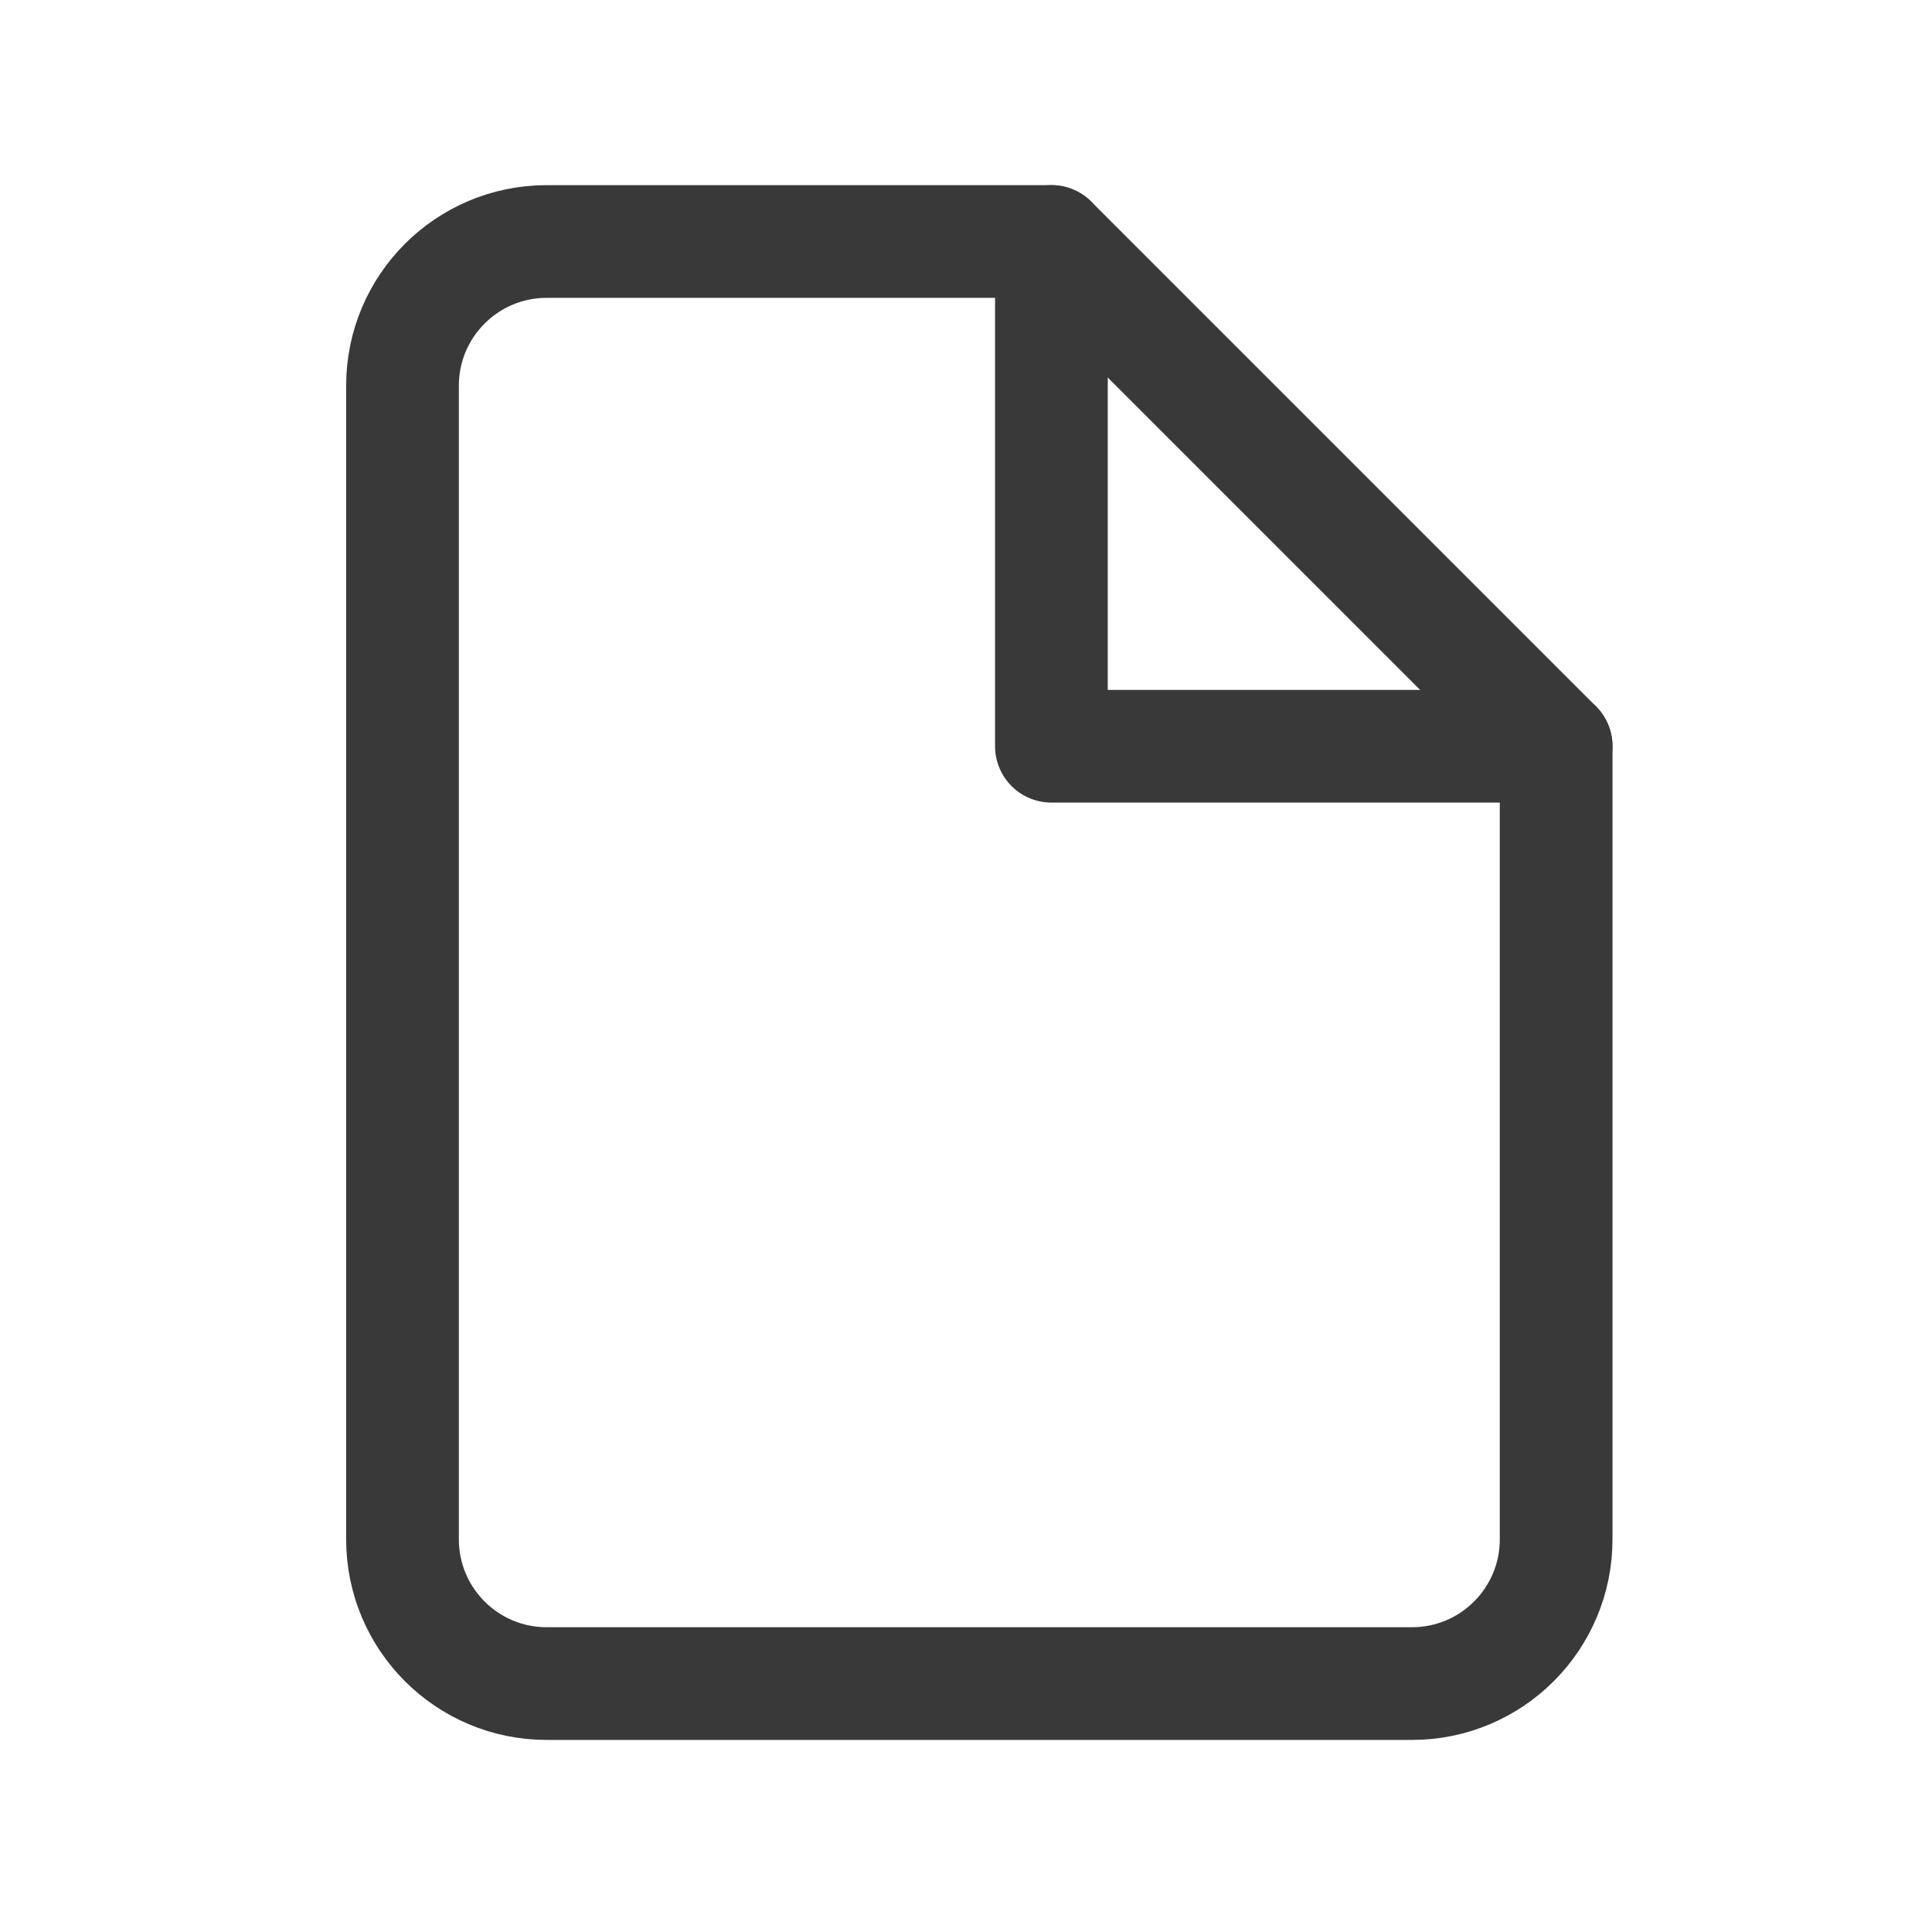
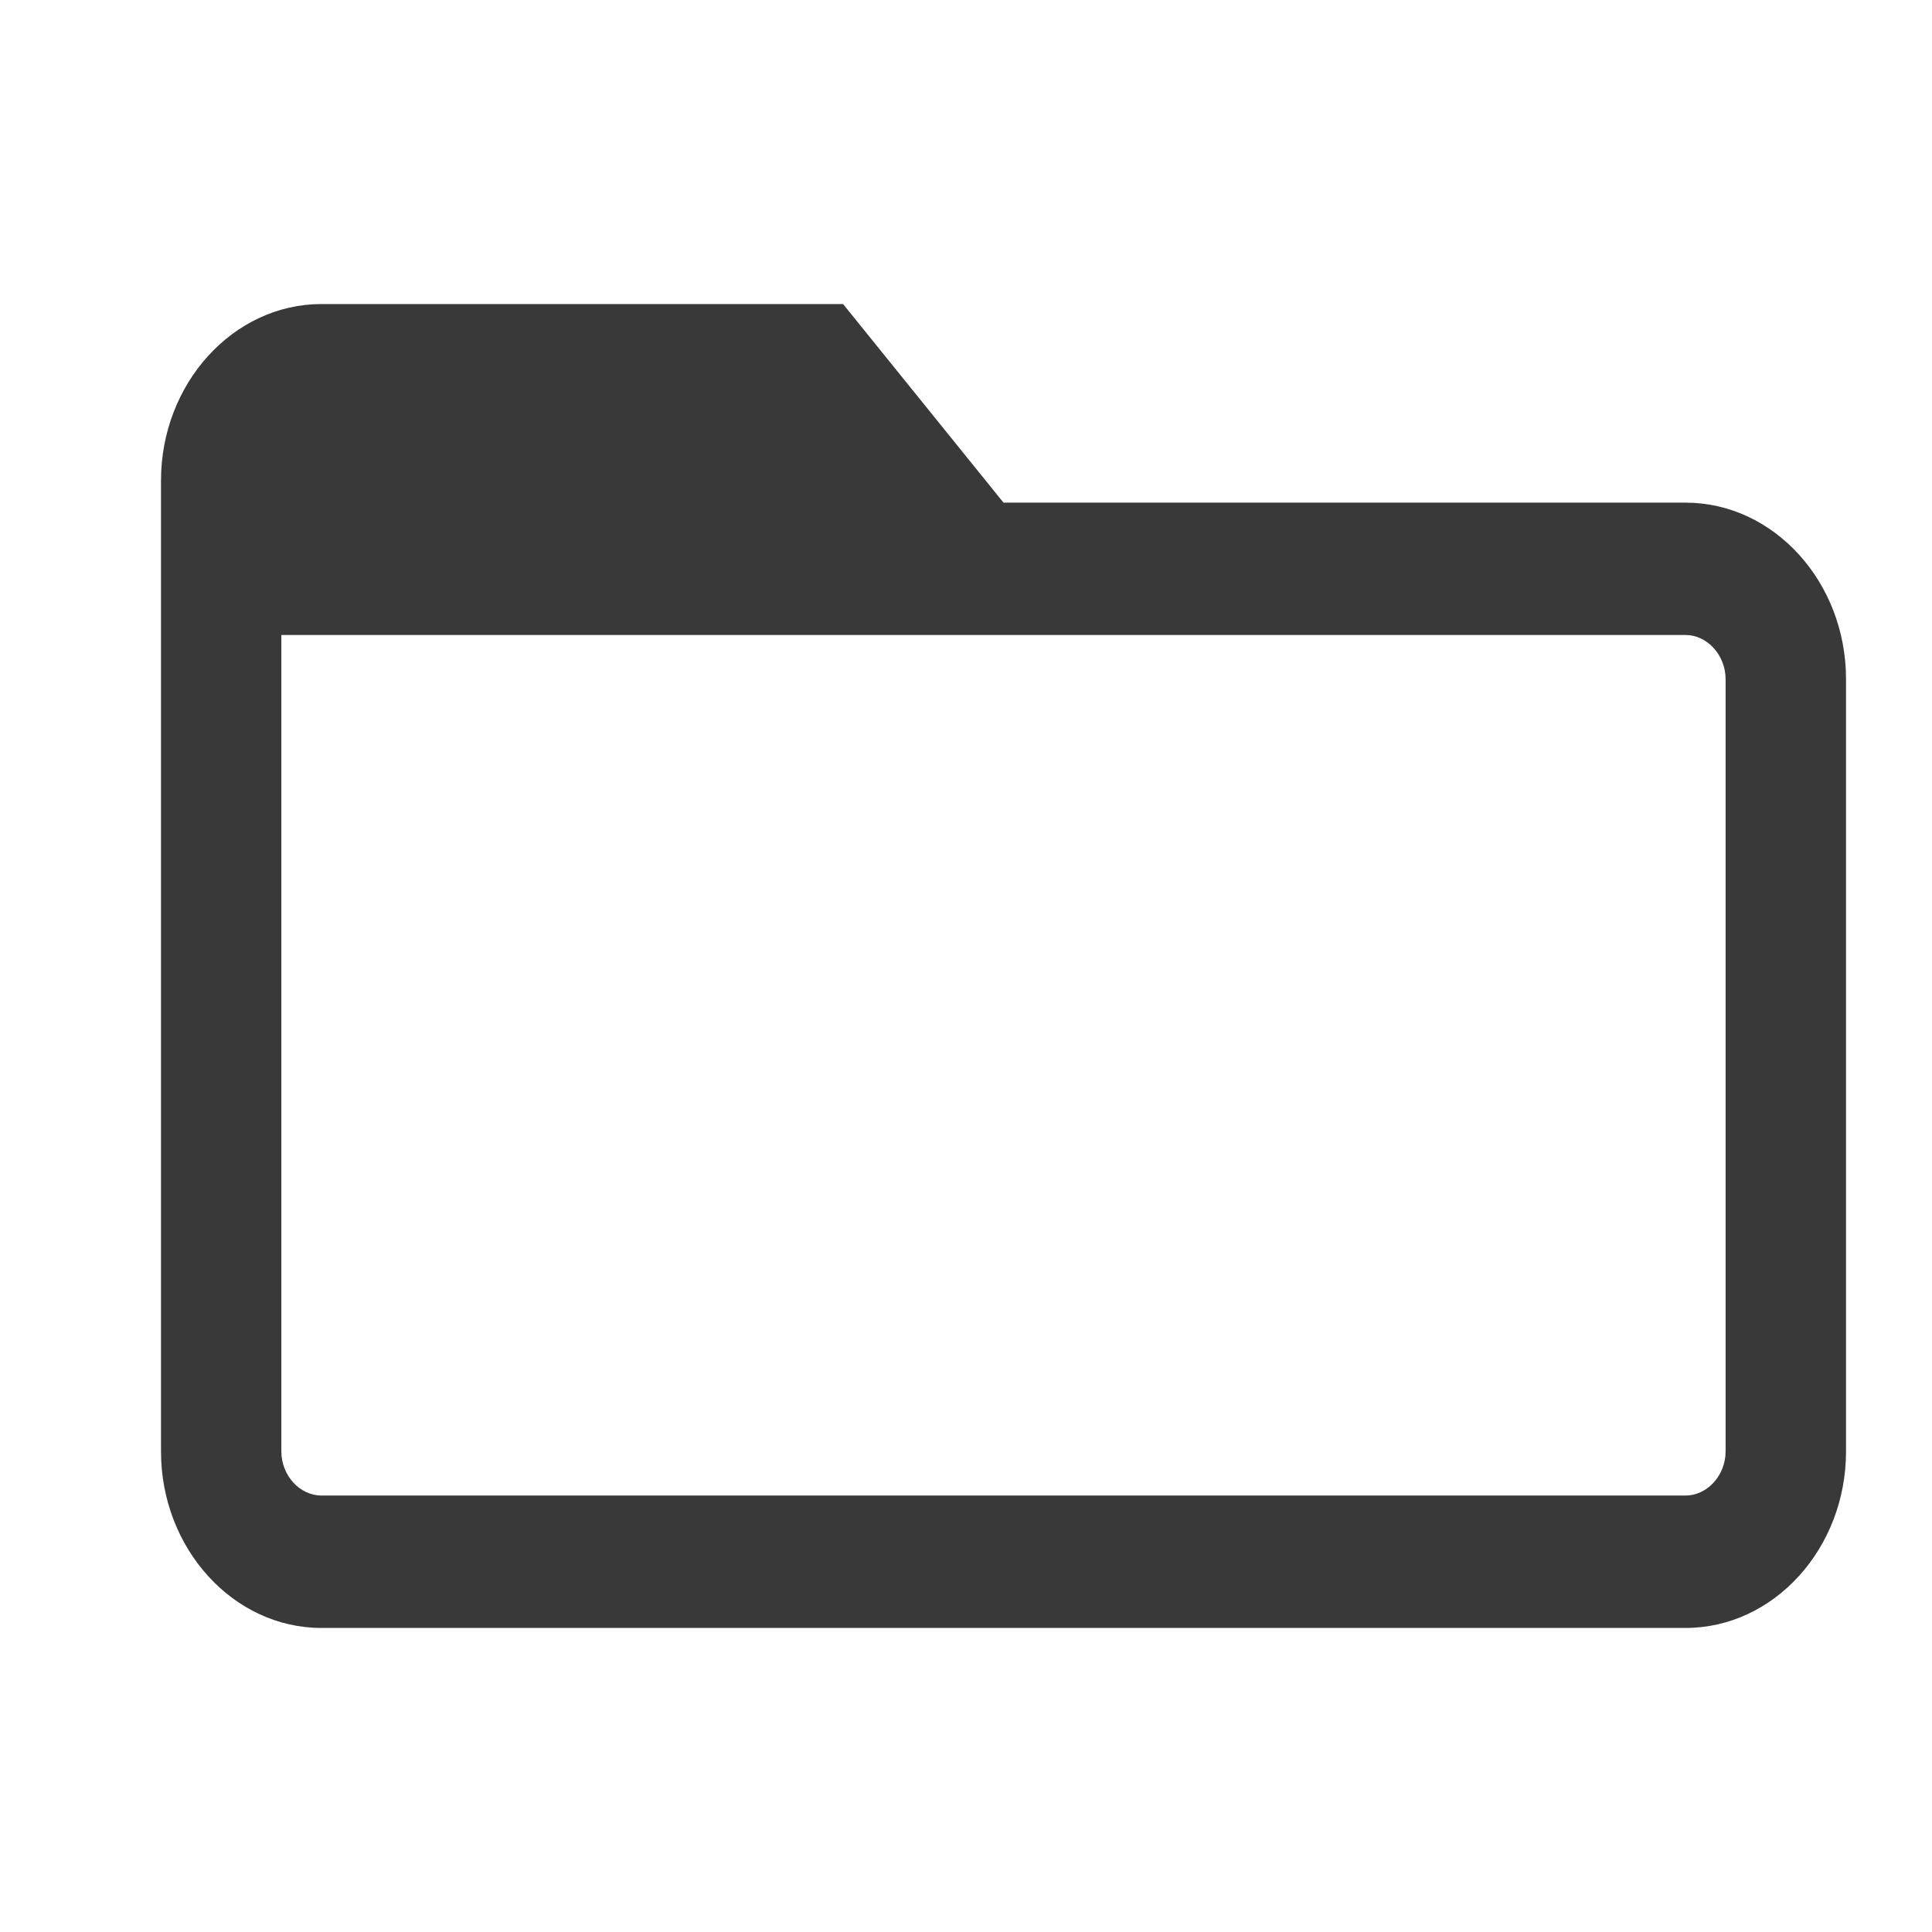
<svg xmlns="http://www.w3.org/2000/svg" width="24" height="24" viewBox="0 0 24 24" fill="none">
-   <path d="M13.061 3H6.791C5.802 3 5 3.802 5 4.791V19.122C5 20.112 5.802 20.914 6.791 20.914H17.54C18.529 20.914 19.331 20.112 19.331 19.122V9.27L13.061 3Z" stroke="#393939" stroke-width="1.4" stroke-linecap="round" stroke-linejoin="round" />
-   <path d="M13.061 3V9.27H19.331" stroke="#393939" stroke-width="1.4" stroke-linecap="round" stroke-linejoin="round" />
+   <path d="M20.938 6.244H12.466L10.473 3.777H3.993C2.897 3.777 2 4.764 2 5.97V18.03C2 19.236 2.897 20.223 3.993 20.223H20.938C22.035 20.223 22.932 19.236 22.932 18.03V8.437C22.932 7.23 22.035 6.244 20.938 6.244ZM21.436 18.03C21.436 18.328 21.208 18.578 20.938 18.578H3.993C3.723 18.578 3.495 18.328 3.495 18.03V7.888H20.938C21.208 7.888 21.436 8.139 21.436 8.437V18.03Z" fill="#393939" />
</svg>
